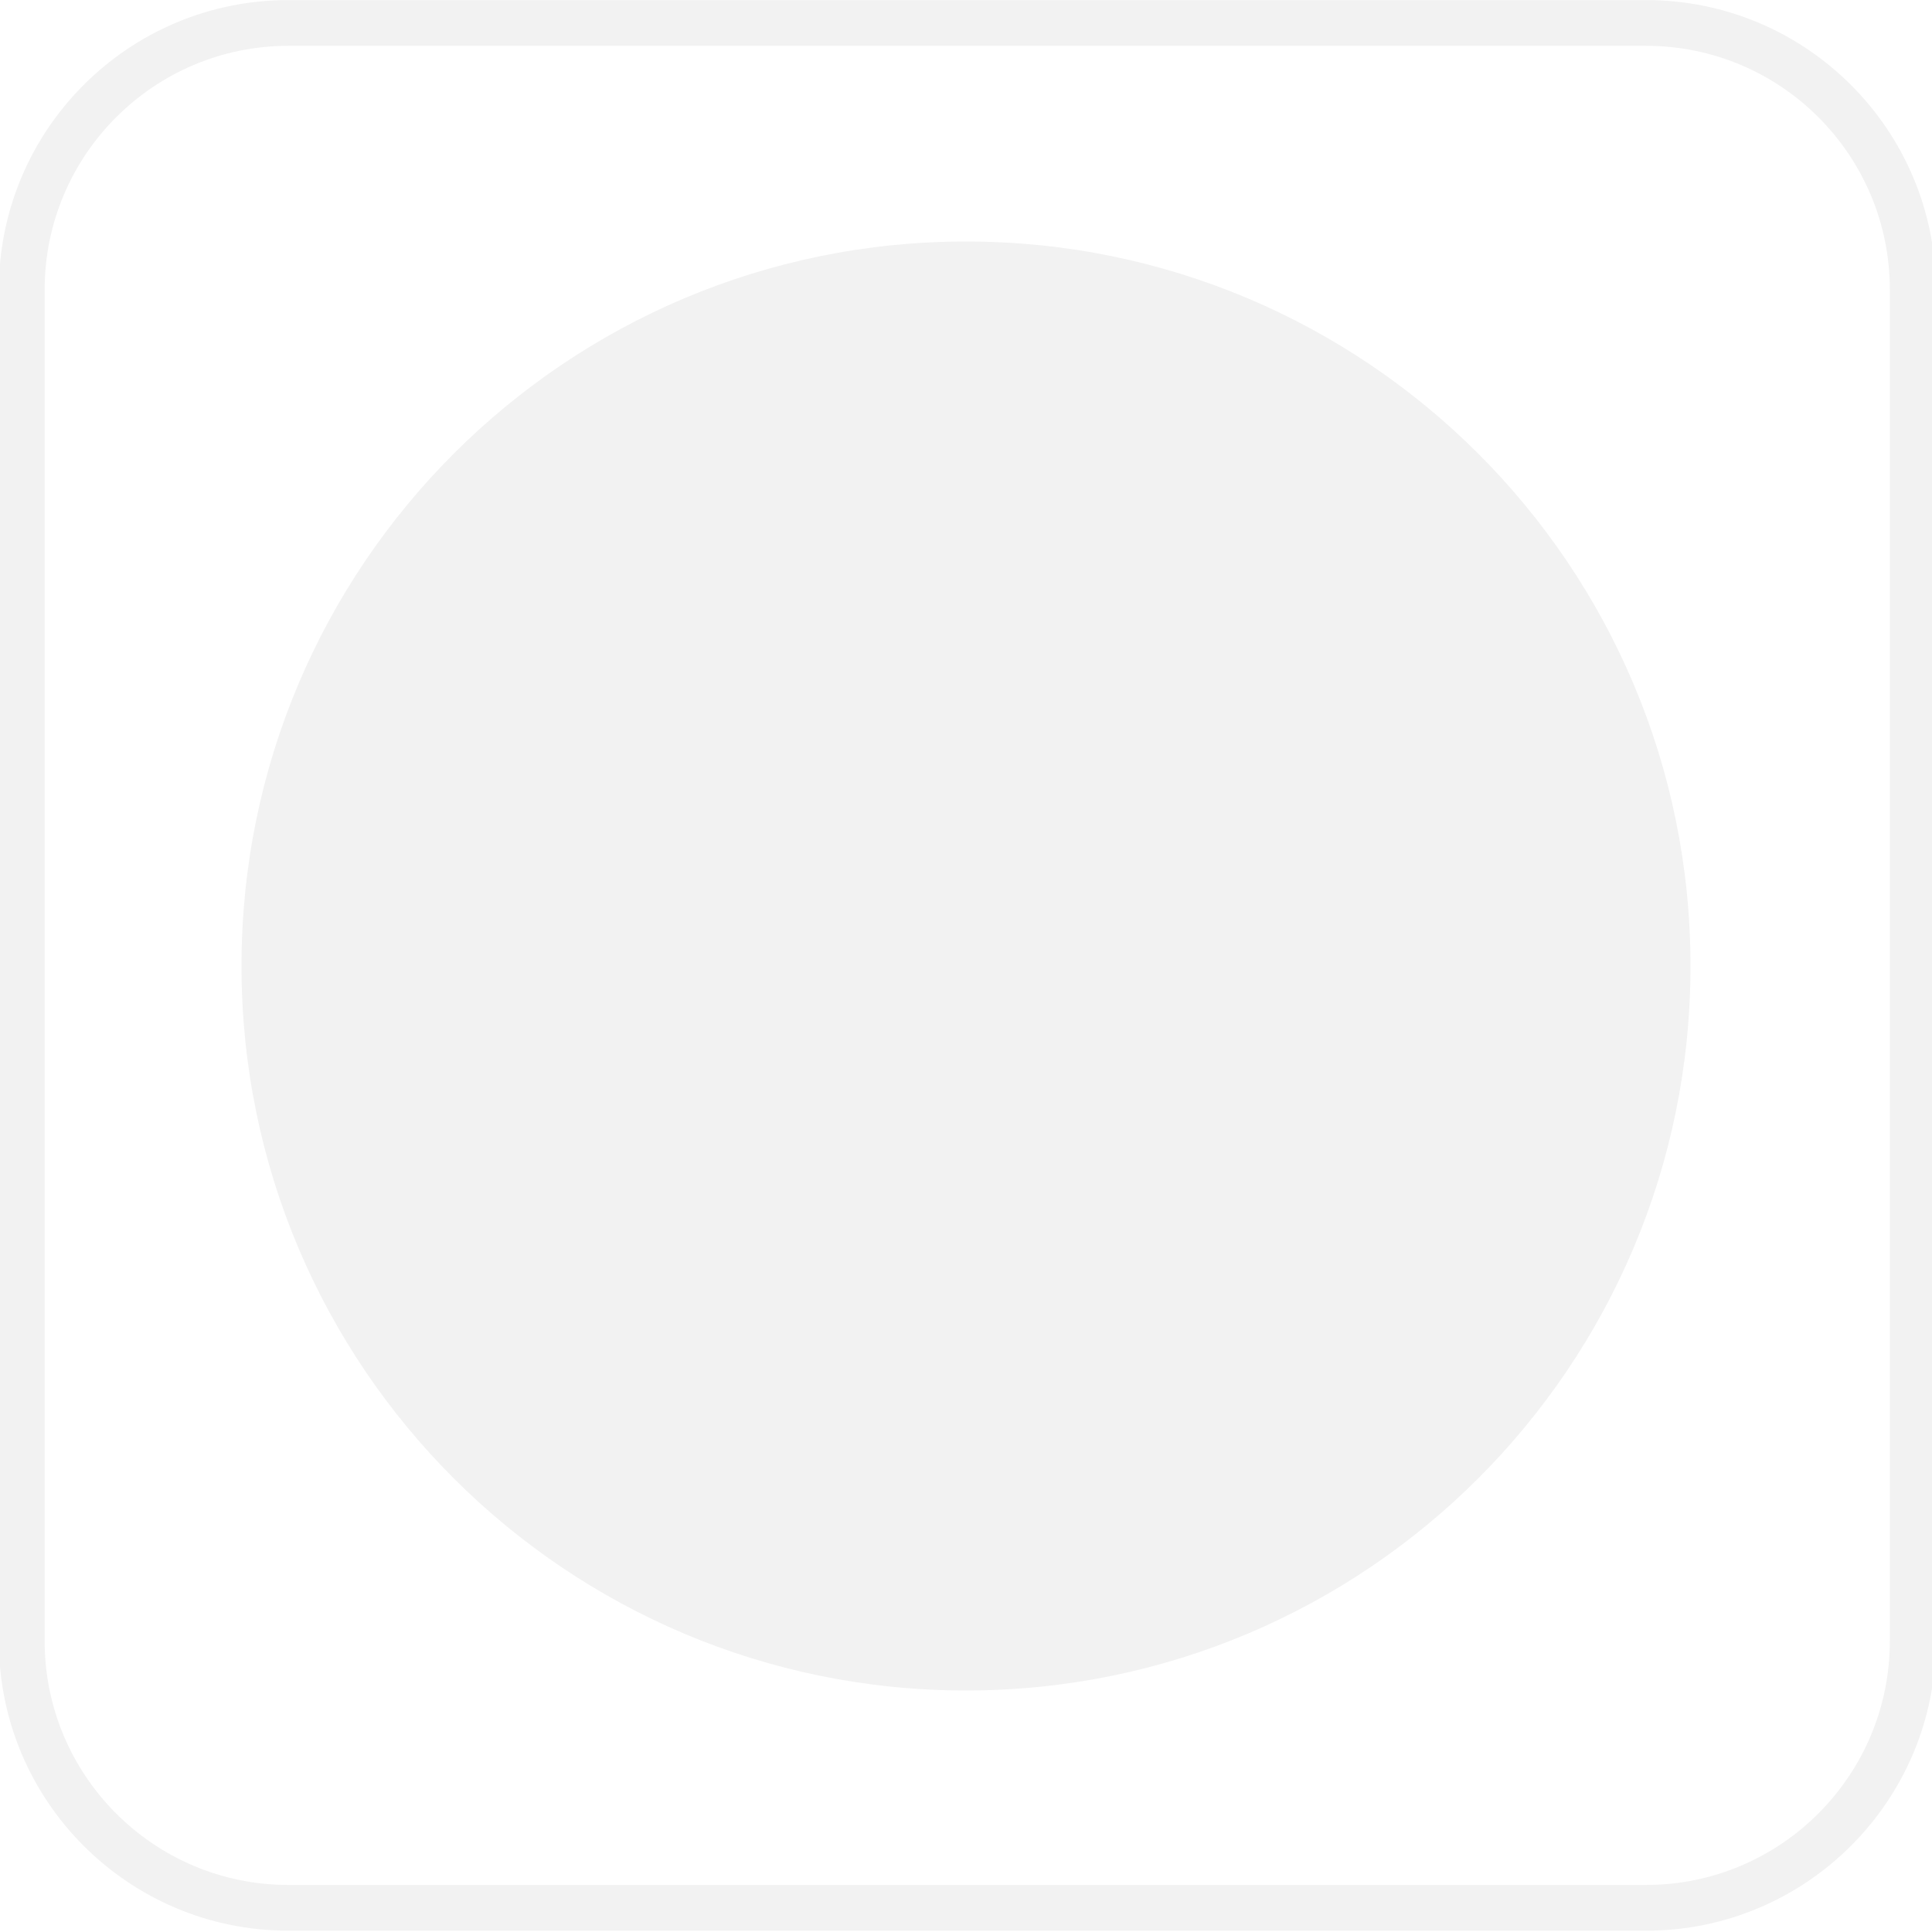
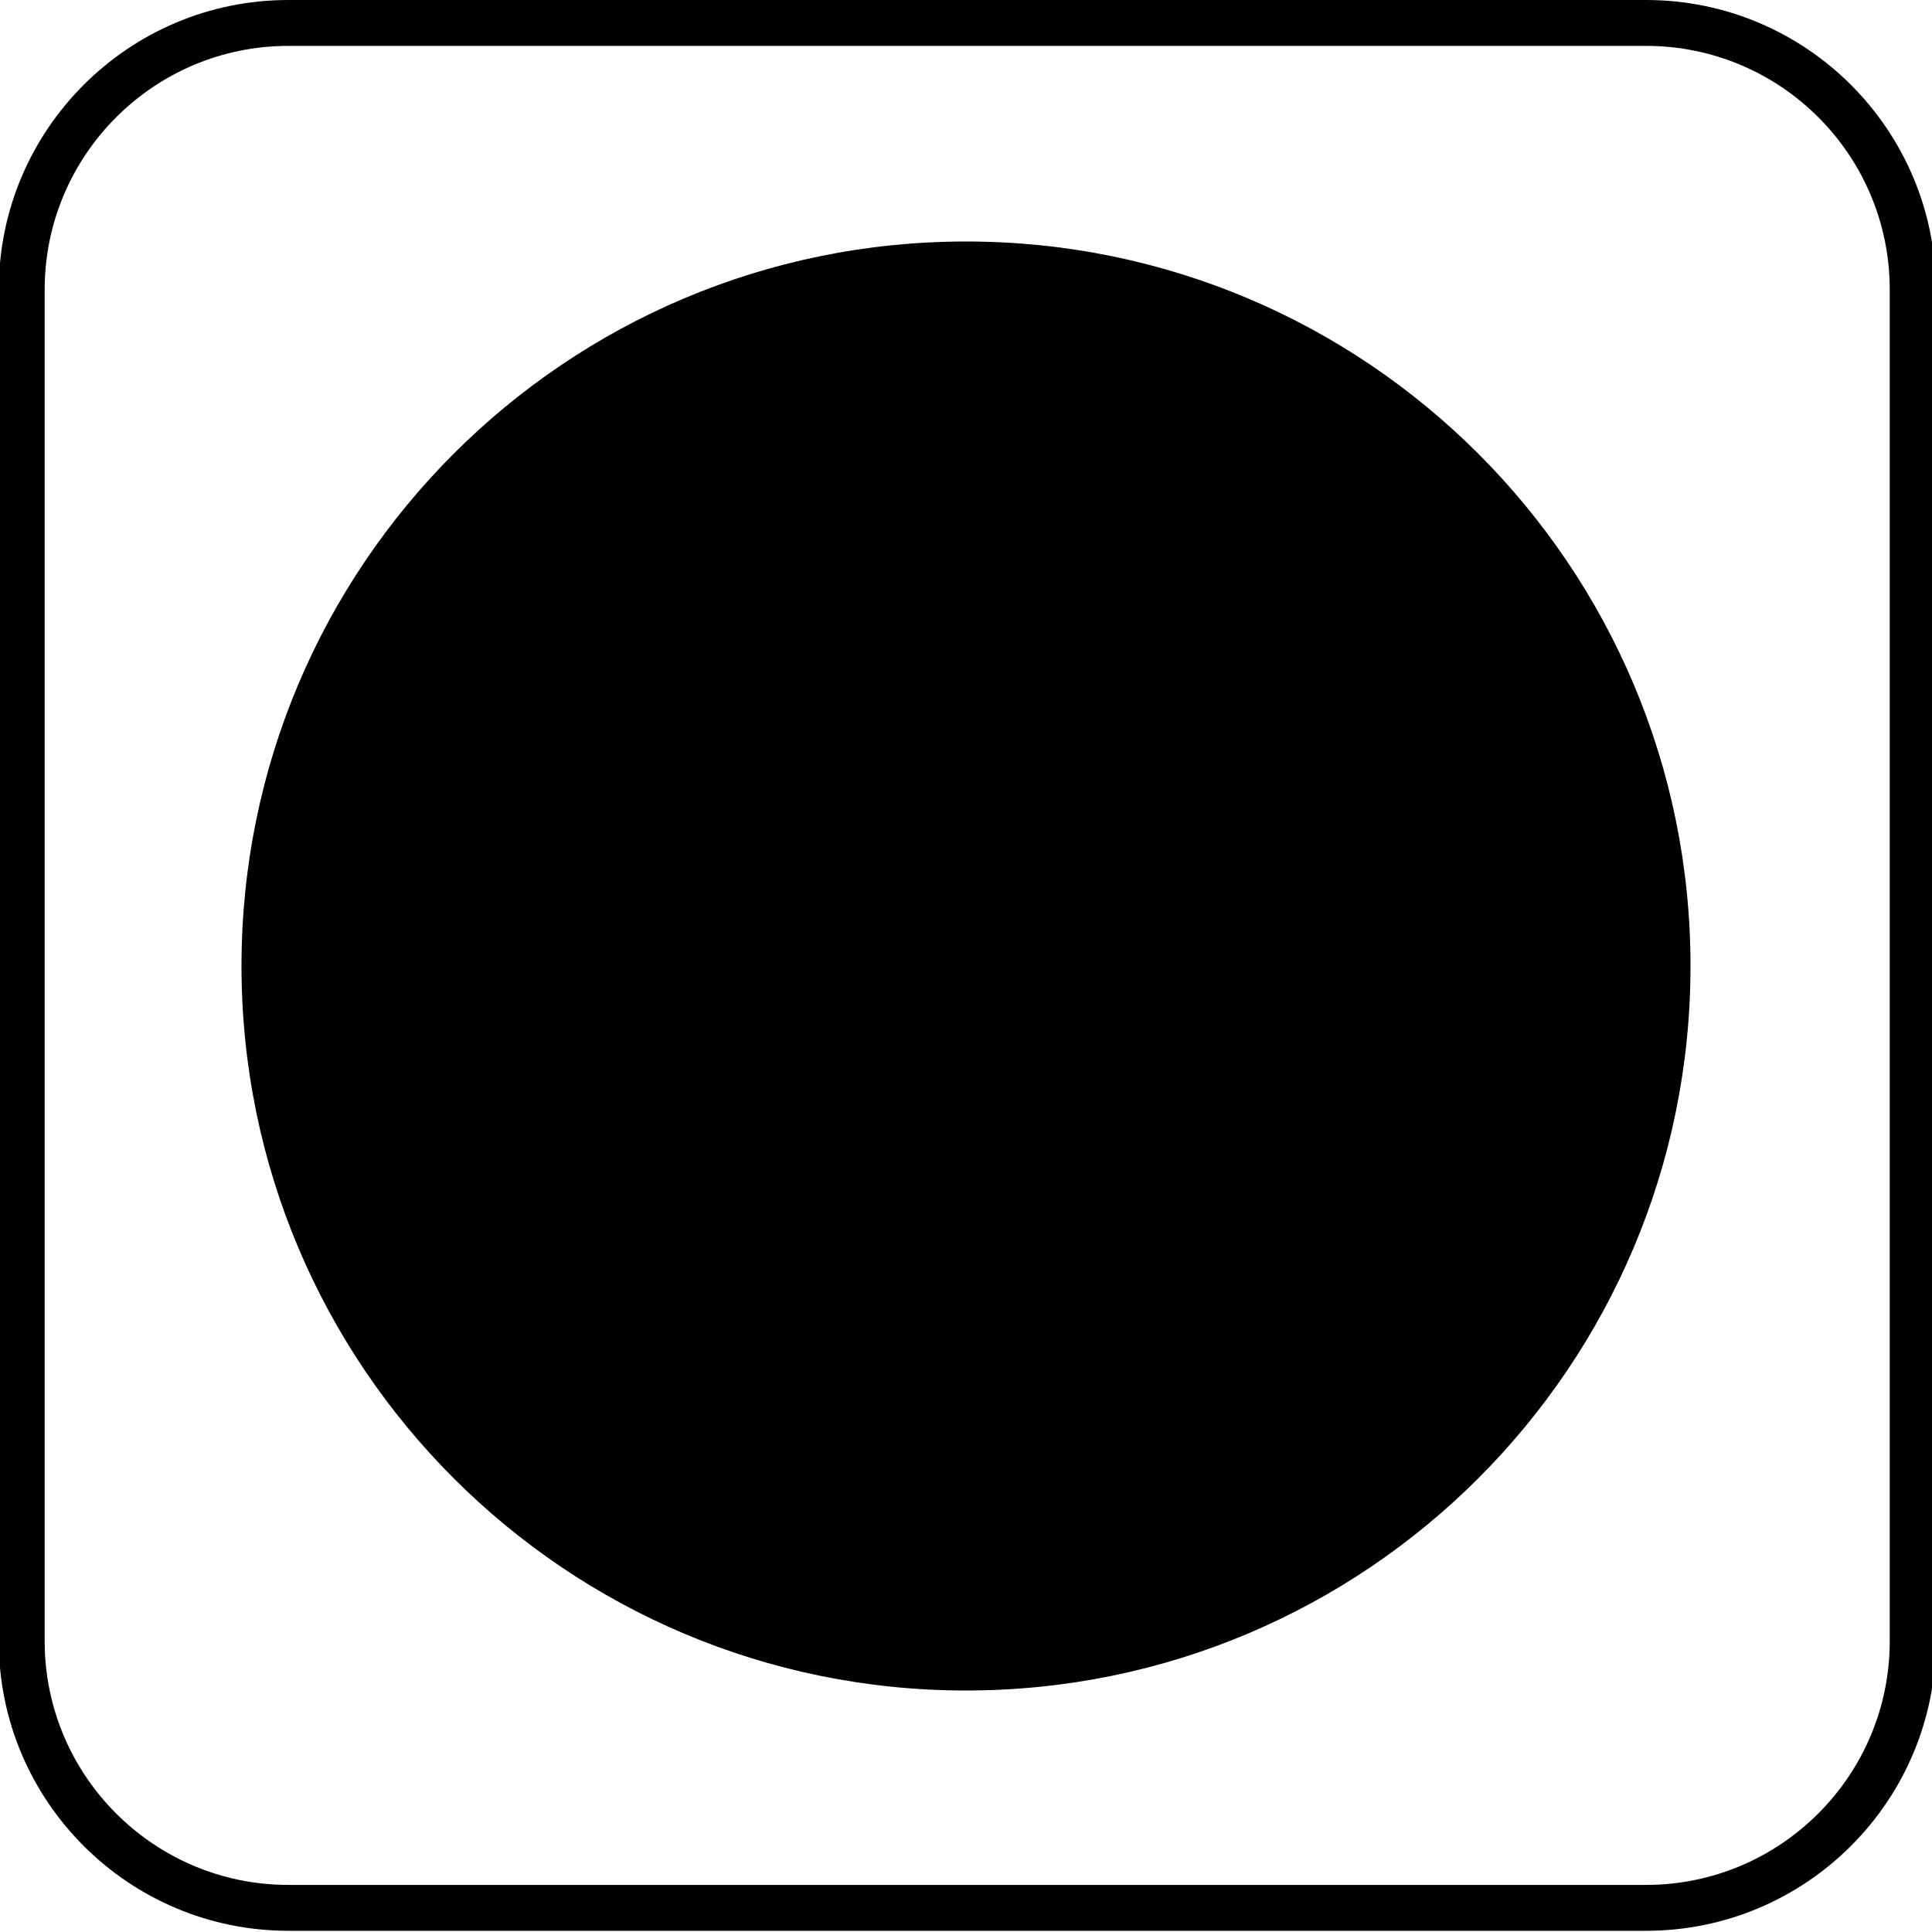
<svg xmlns="http://www.w3.org/2000/svg" width="100%" height="100%" viewBox="0 0 8 8" version="1.1" xml:space="preserve" style="fill-rule:evenodd;clip-rule:evenodd;stroke-linejoin:round;stroke-miterlimit:2;">
-   <g transform="matrix(0.75,0,0,0.75,1,1)">
-     <circle cx="4" cy="4" r="4" style="fill:rgb(242,242,242);" />
-     <g transform="matrix(1.43604,0,0,1.41085,-1.36249,-1.3625)">
-       <path d="M7.463,1.154L7.463,6.443C7.463,7.068 6.964,7.576 6.349,7.576L1.129,7.576C0.514,7.576 0.016,7.068 0.016,6.443L0.016,1.154C0.016,0.529 0.514,0.021 1.129,0.021L6.349,0.021C6.964,0.021 7.463,0.529 7.463,1.154ZM7.286,1.154C7.286,0.627 6.866,0.2 6.349,0.2L1.129,0.2C0.612,0.2 0.192,0.628 0.192,1.154L0.192,6.443C0.192,6.969 0.612,7.397 1.129,7.397L6.349,7.397C6.866,7.397 7.286,6.969 7.286,6.443L7.286,1.154Z" style="fill:rgb(242,242,242);" />
+   <g>
+     <circle cx="4" cy="4" r="3" />
+     <g>
+       <path d="M8.016,1.199L8.016,6.796C8.016,7.457 7.479,7.995 6.816,7.995L1.194,7.995C0.532,7.995 -0.005,7.457 -0.005,6.796L-0.005,1.199C-0.005,0.538 0.532,0 1.194,0L6.816,0C7.479,0 8.016,0.538 8.016,1.199ZM7.825,1.199C7.825,0.642 7.373,0.19 6.816,0.19L1.194,0.19C0.637,0.19 0.185,0.643 0.185,1.199L0.185,6.796C0.185,7.352 0.637,7.805 1.194,7.805L6.816,7.805C7.373,7.805 7.825,7.352 7.825,6.796L7.825,1.199Z" />
    </g>
  </g>
</svg>
